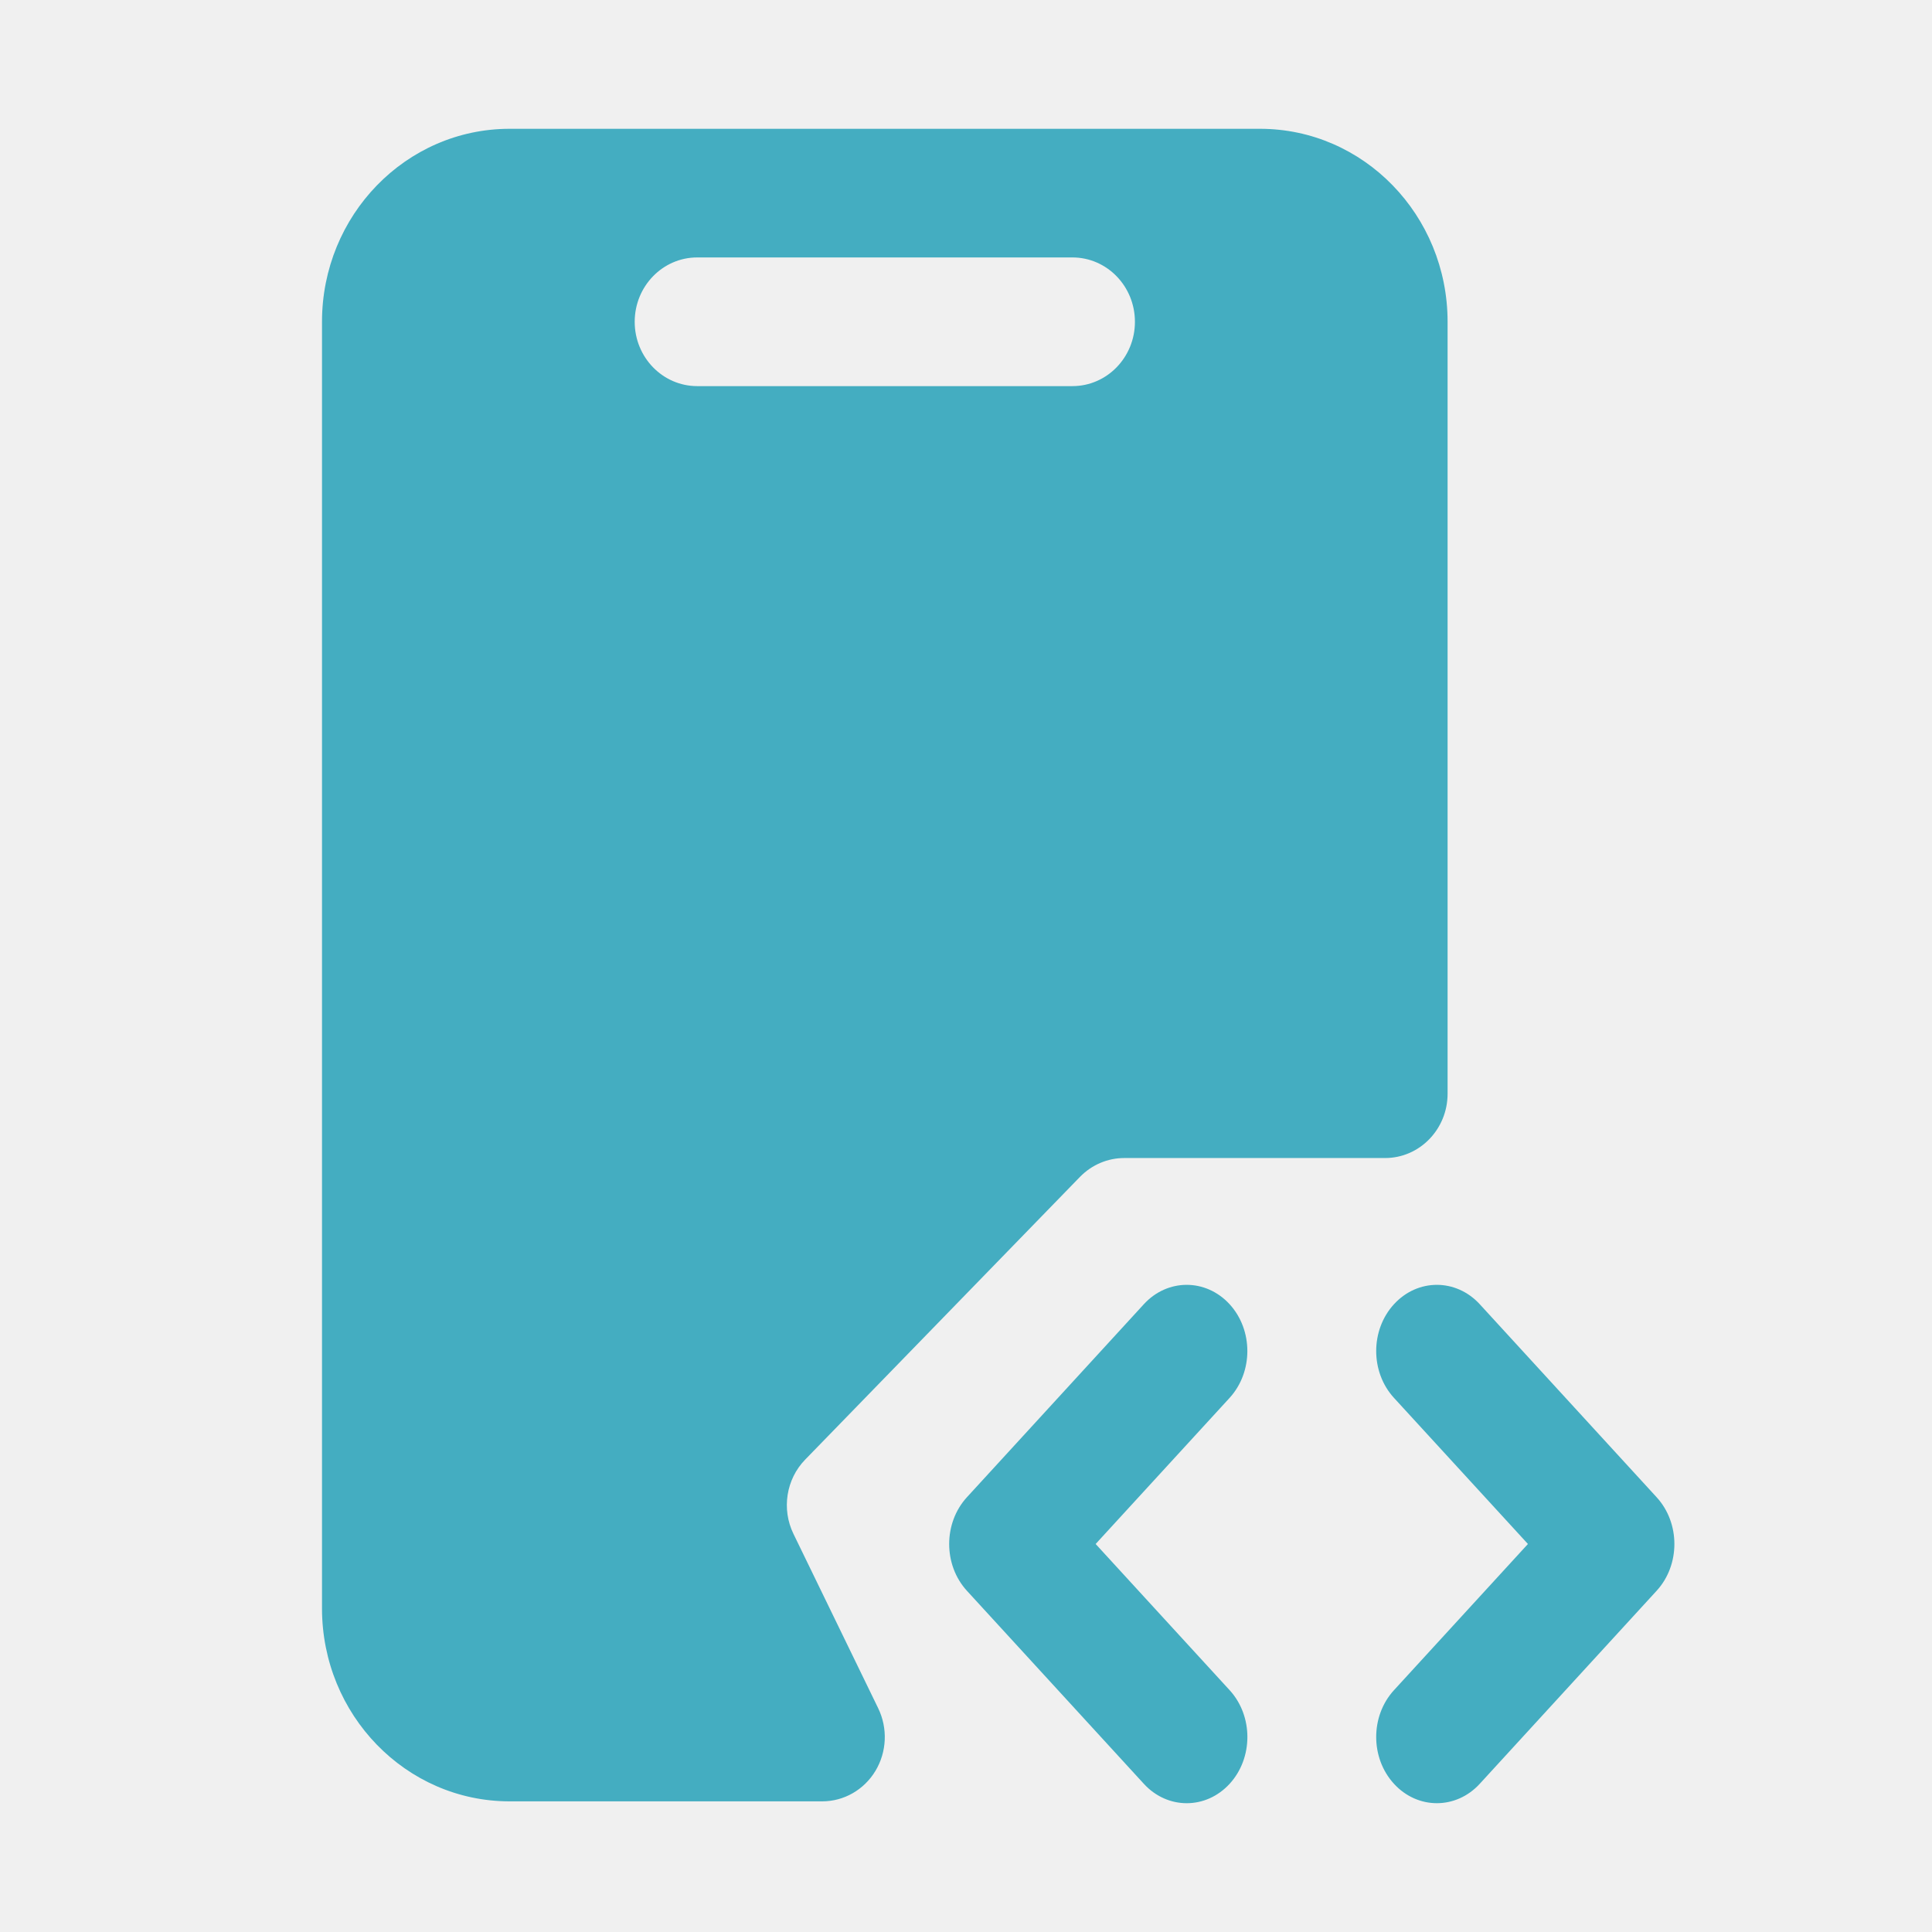
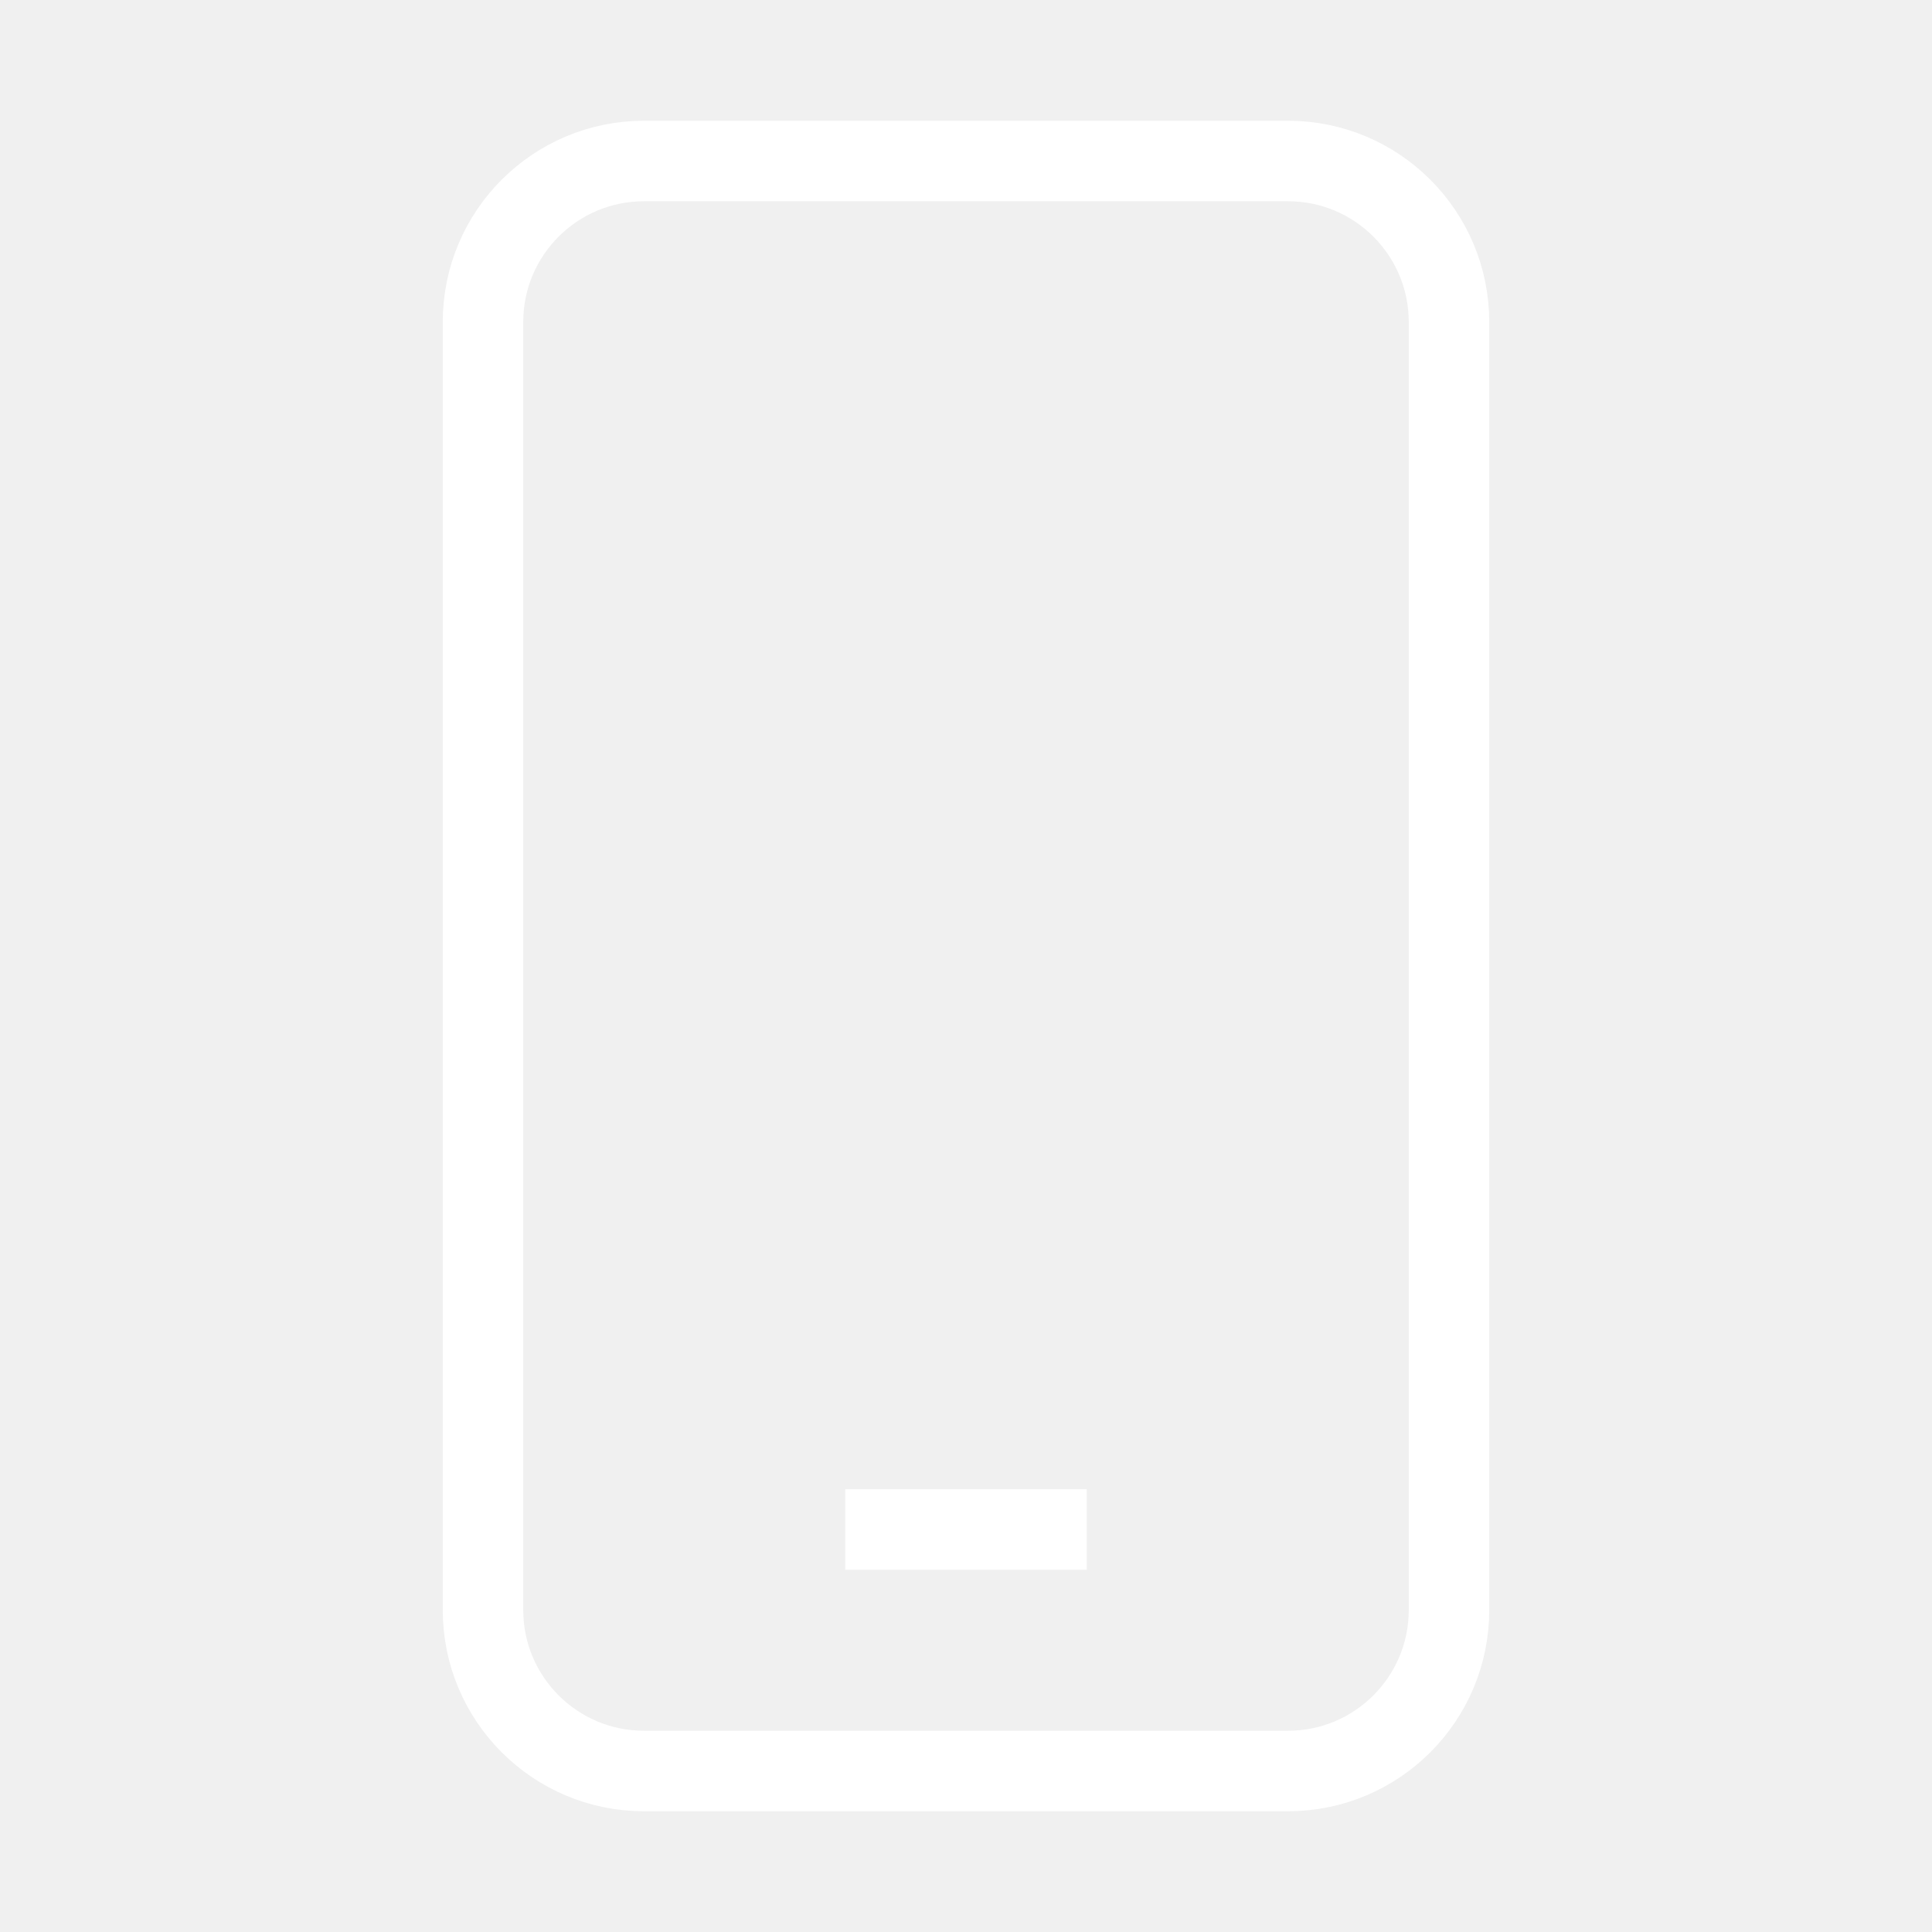
<svg xmlns="http://www.w3.org/2000/svg" width="48" height="48" viewBox="0 0 48 48" fill="none">
-   <path d="M28.418 32.403C29.006 31.761 29.96 31.761 30.549 32.403C31.137 33.045 31.137 34.087 30.549 34.73L27.221 38.36L30.55 41.992C31.138 42.634 31.138 43.676 30.55 44.318C29.961 44.961 29.006 44.961 28.418 44.318L24.023 39.523C23.435 38.881 23.435 37.84 24.023 37.198L28.418 32.403ZM34.633 32.403C35.221 31.761 36.175 31.761 36.764 32.403L41.158 37.198C41.747 37.84 41.747 38.881 41.158 39.523L36.764 44.318C36.175 44.961 35.221 44.96 34.633 44.318C34.044 43.676 34.044 42.635 34.633 41.992L37.961 38.36L34.633 34.73C34.044 34.087 34.044 33.046 34.633 32.403ZM31.305 3.2C33.879 3.2 35.965 5.347 35.965 7.995V27.173C35.965 28.055 35.27 28.771 34.412 28.771H27.931C27.519 28.771 27.123 28.94 26.832 29.239L20.004 36.264C19.531 36.75 19.414 37.493 19.713 38.108L21.818 42.44C22.059 42.936 22.034 43.525 21.751 43.996C21.468 44.467 20.967 44.754 20.429 44.754H12.661C10.087 44.754 8 42.607 8 39.959V7.995C8 5.347 10.087 3.2 12.661 3.2H31.305ZM17.321 6.396C16.463 6.397 15.769 7.113 15.769 7.995C15.769 8.877 16.464 9.592 17.321 9.593H26.644C27.502 9.593 28.197 8.878 28.197 7.995C28.197 7.112 27.502 6.396 26.644 6.396H17.321Z" fill="#44ADC1" />
+   <rect x="12" y="4" width="24" height="40" rx="4" stroke="white" stroke-width="2" />
+   <path d="M21 38H27" stroke="white" stroke-width="2" />
</svg>
